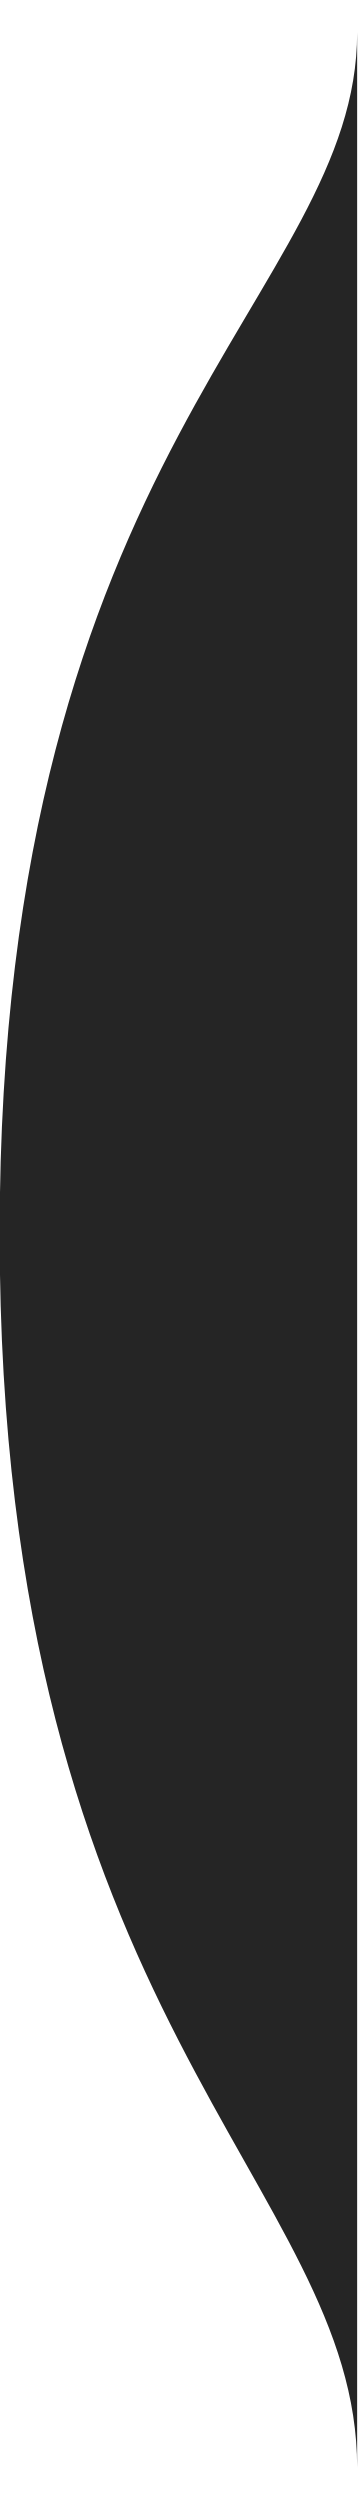
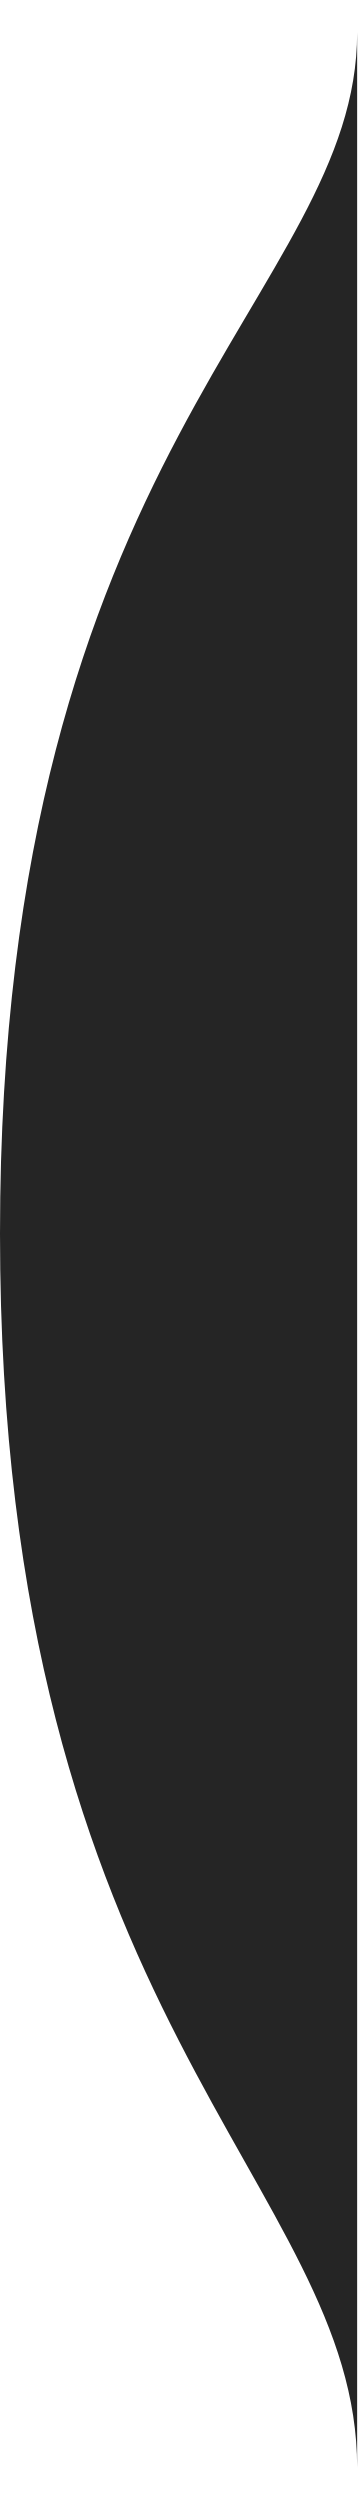
<svg xmlns="http://www.w3.org/2000/svg" width="11px" height="77px">
-   <path fill-rule="evenodd" fill="rgb(37, 37, 37)" d="M11.000,1.000 C11.000,1.000 11.000,0.547 11.000,1.000 C11.000,9.077 -0.011,13.687 -0.011,37.996 C-0.011,62.303 11.000,67.261 11.000,76.000 C11.000,76.295 11.000,76.000 11.000,76.000 L11.000,1.000 Z" />
+   <path fill-rule="evenodd" fill="rgb(37, 37, 37)" d="M11.000,1.000 C11.000,1.000 11.000,0.547 11.000,1.000 C11.000,9.077 0.000,13.687 0.000,37.996 C0.000,62.303 11.000,67.261 11.000,76.000 C11.000,76.295 11.000,76.000 11.000,76.000 L11.000,1.000 Z" />
</svg>
